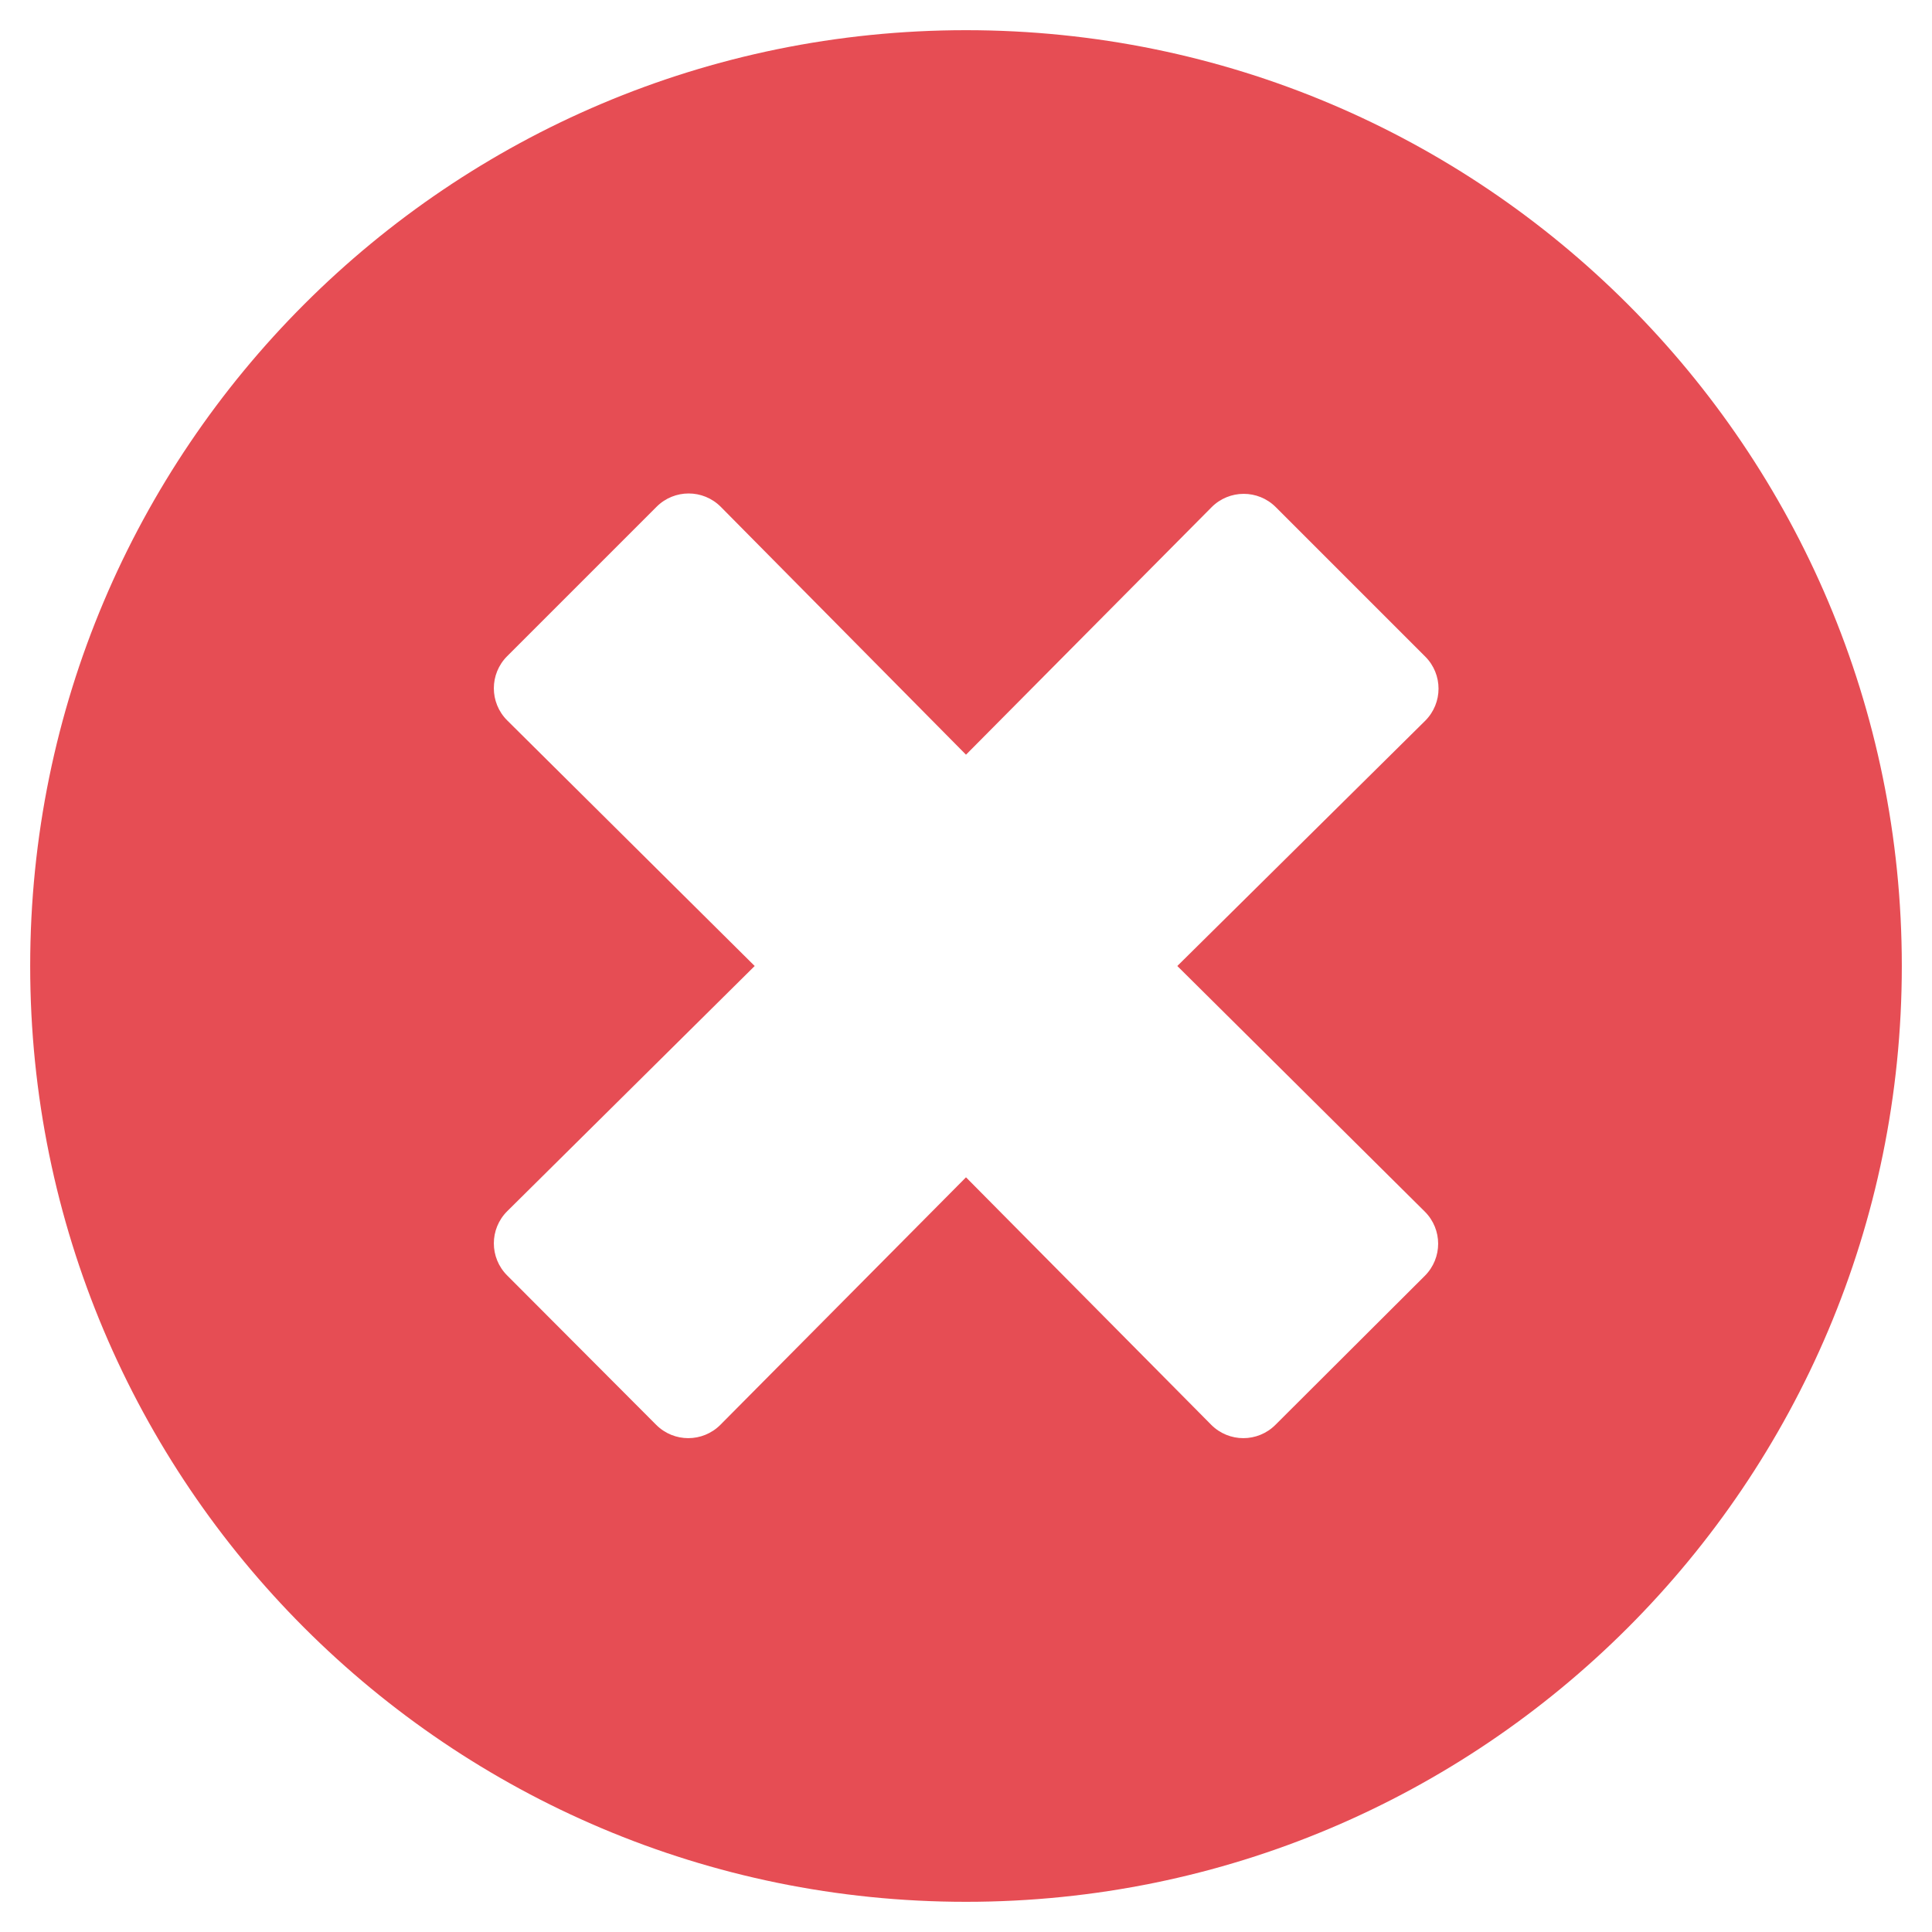
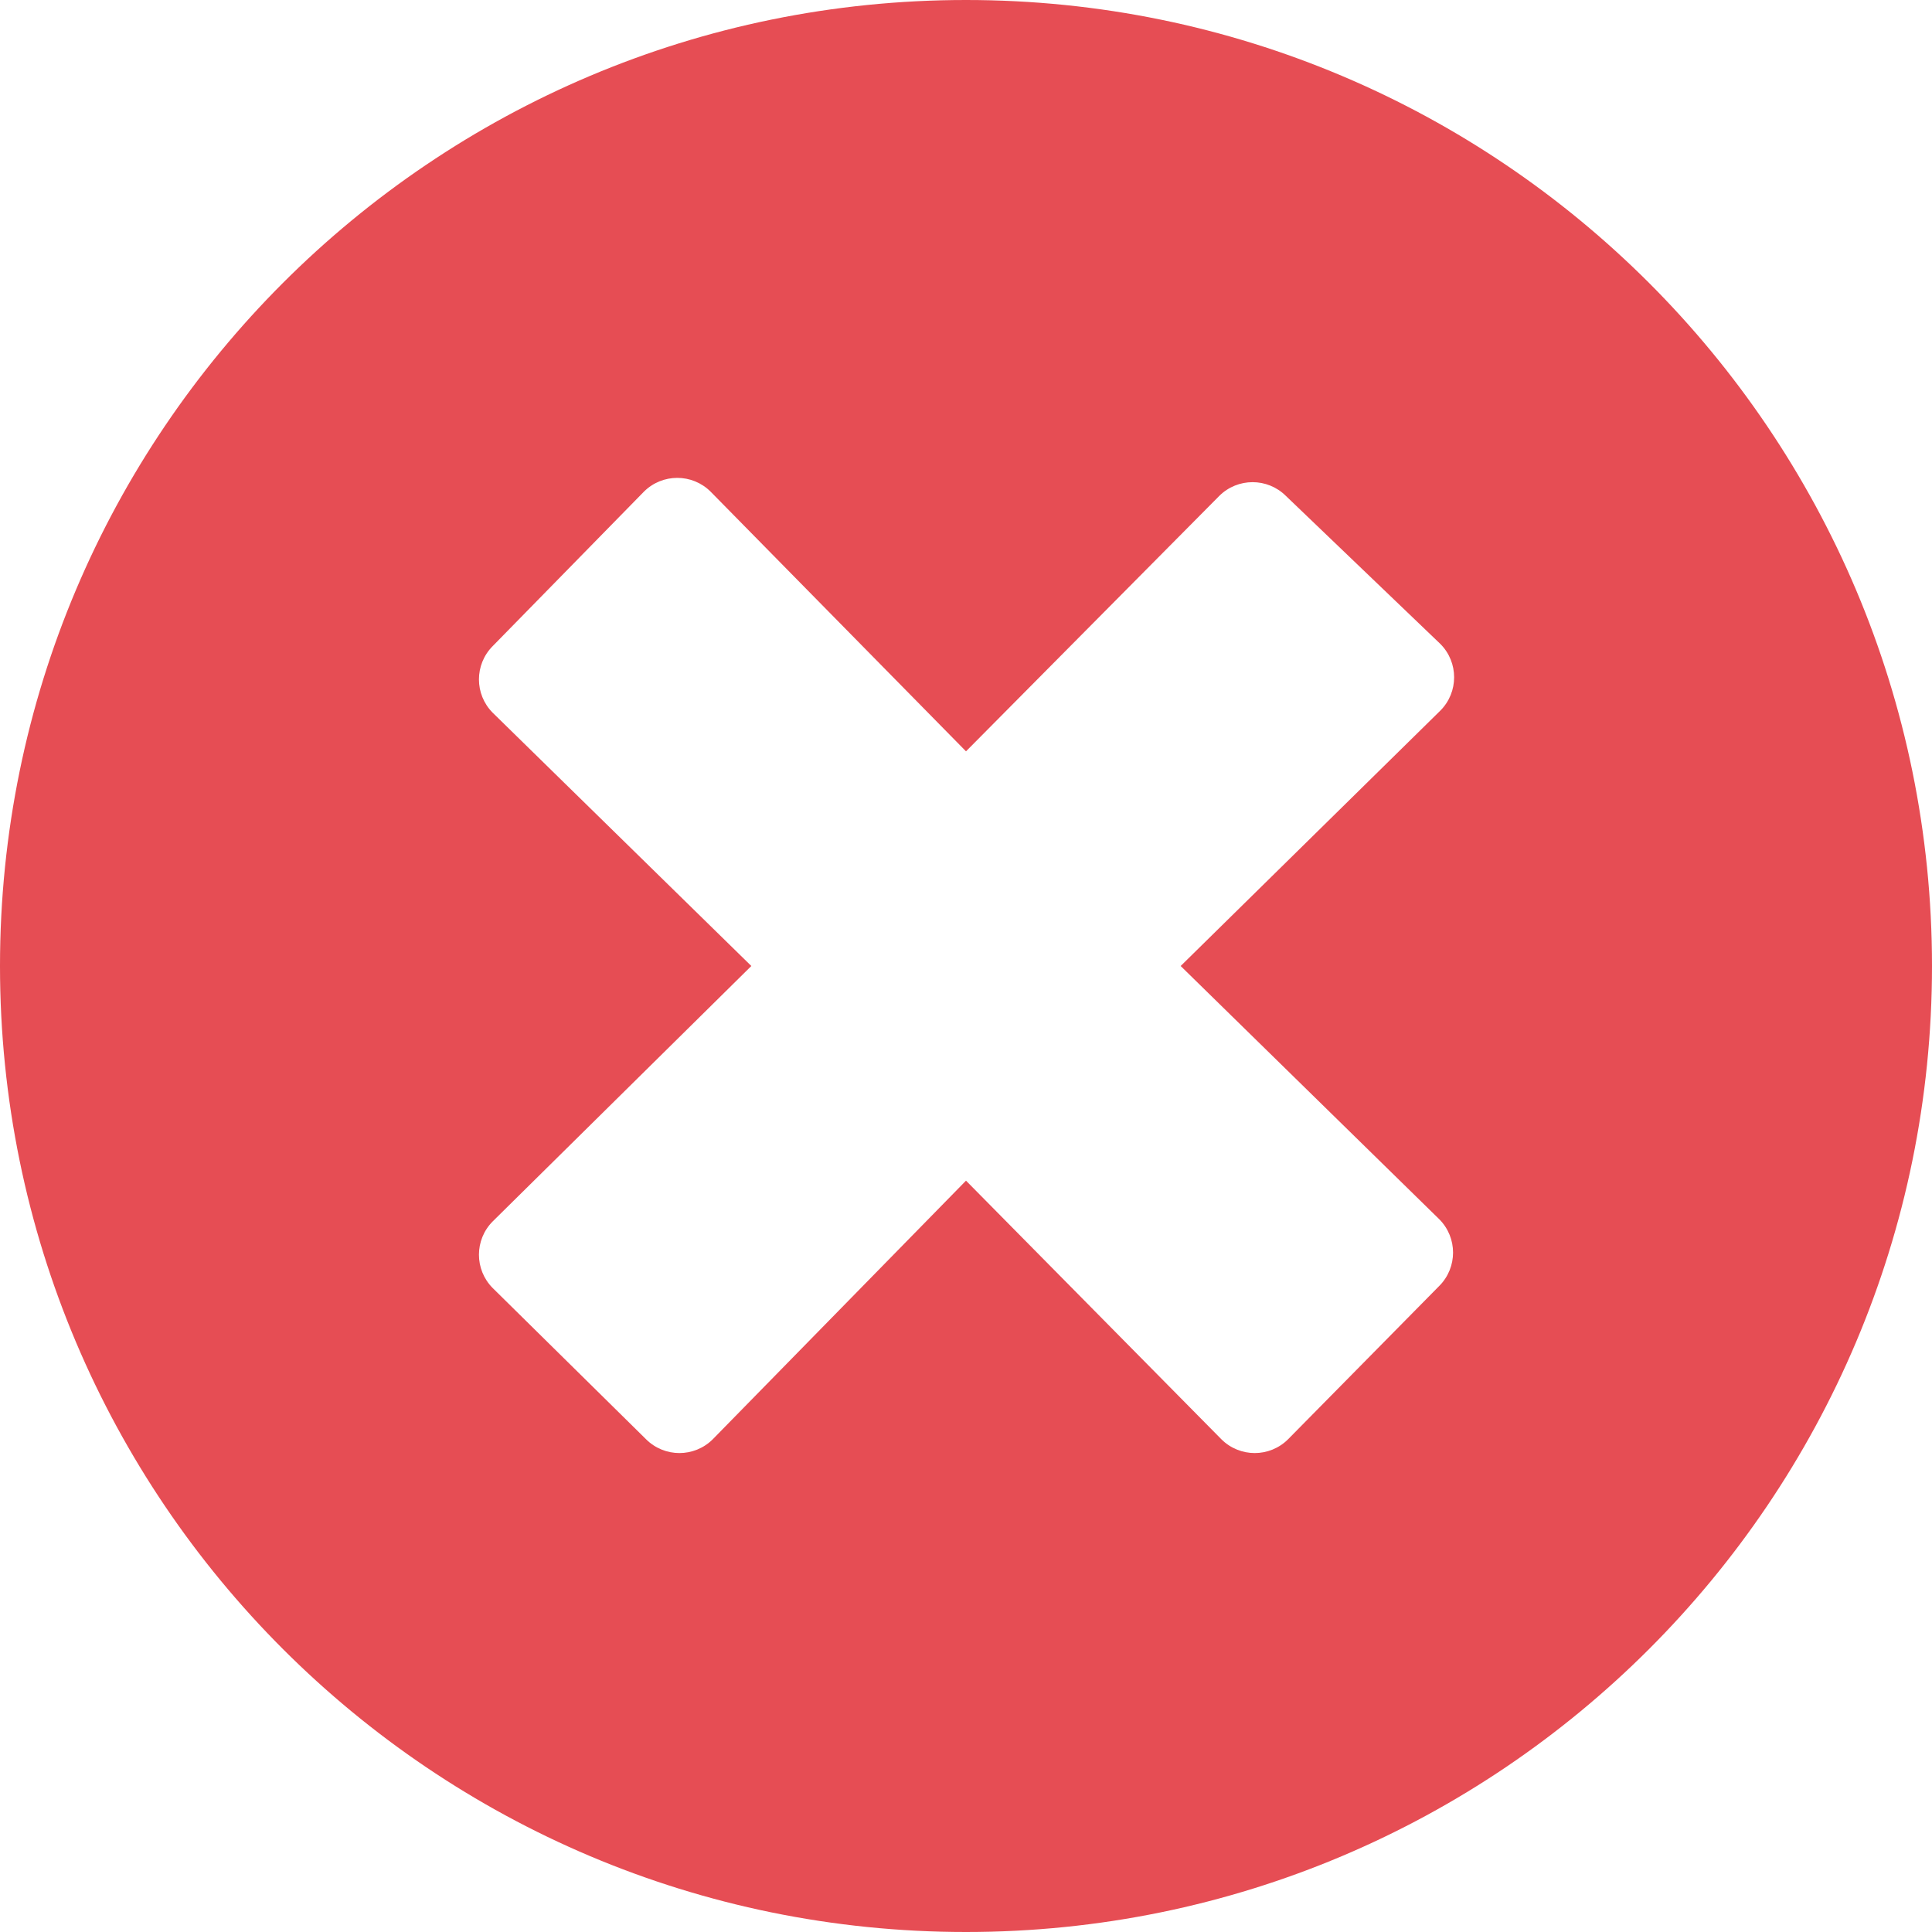
- <svg xmlns="http://www.w3.org/2000/svg" aria-hidden="true" focusable="false" data-prefix="fas" data-icon="times-circle" class="svg-inline--fa fa-times-circle fa-w-16" role="img" viewBox="0 0 512 512">
-   <path fill="#e64d54" d="M256 8C119 8 8 119 8 256s111 248 248 248 248-111 248-248S393 8 256 8zm121.6 313.1c4.7 4.7 4.7 12.3 0 17L338 377.6c-4.7 4.7-12.3 4.7-17 0L256 312l-65.1 65.6c-4.7 4.7-12.3 4.7-17 0L134.4 338c-4.7-4.7-4.7-12.3 0-17l65.6-65-65.6-65.1c-4.7-4.7-4.7-12.3 0-17l39.6-39.6c4.7-4.7 12.3-4.7 17 0l65 65.7 65.1-65.6c4.7-4.7 12.3-4.7 17 0l39.6 39.6c4.7 4.7 4.7 12.3 0 17L312 256l65.6 65.1z" />
+ <svg xmlns="http://www.w3.org/2000/svg" aria-hidden="true" focusable="false" role="img" viewBox="0 0 18 18">
+   <path fill="#e64d54" d="M9,0a9,9,0,1,0,9,9A9,9,0,0,0,9,0Zm4.41,11.36a.44.44,0,0,1,0,.62L12,13.41a.44.44,0,0,1-.62,0L9,11,6.64,13.41a.44.44,0,0,1-.62,0L4.59,12a.44.44,0,0,1,0-.62L7,9,4.59,6.64a.44.44,0,0,1,0-.62L6,4.58a.44.44,0,0,1,.62,0L9,7l2.36-2.38a.44.44,0,0,1,.62,0L13.42,6a.44.44,0,0,1,0,.62L11,9Z" />
</svg>
